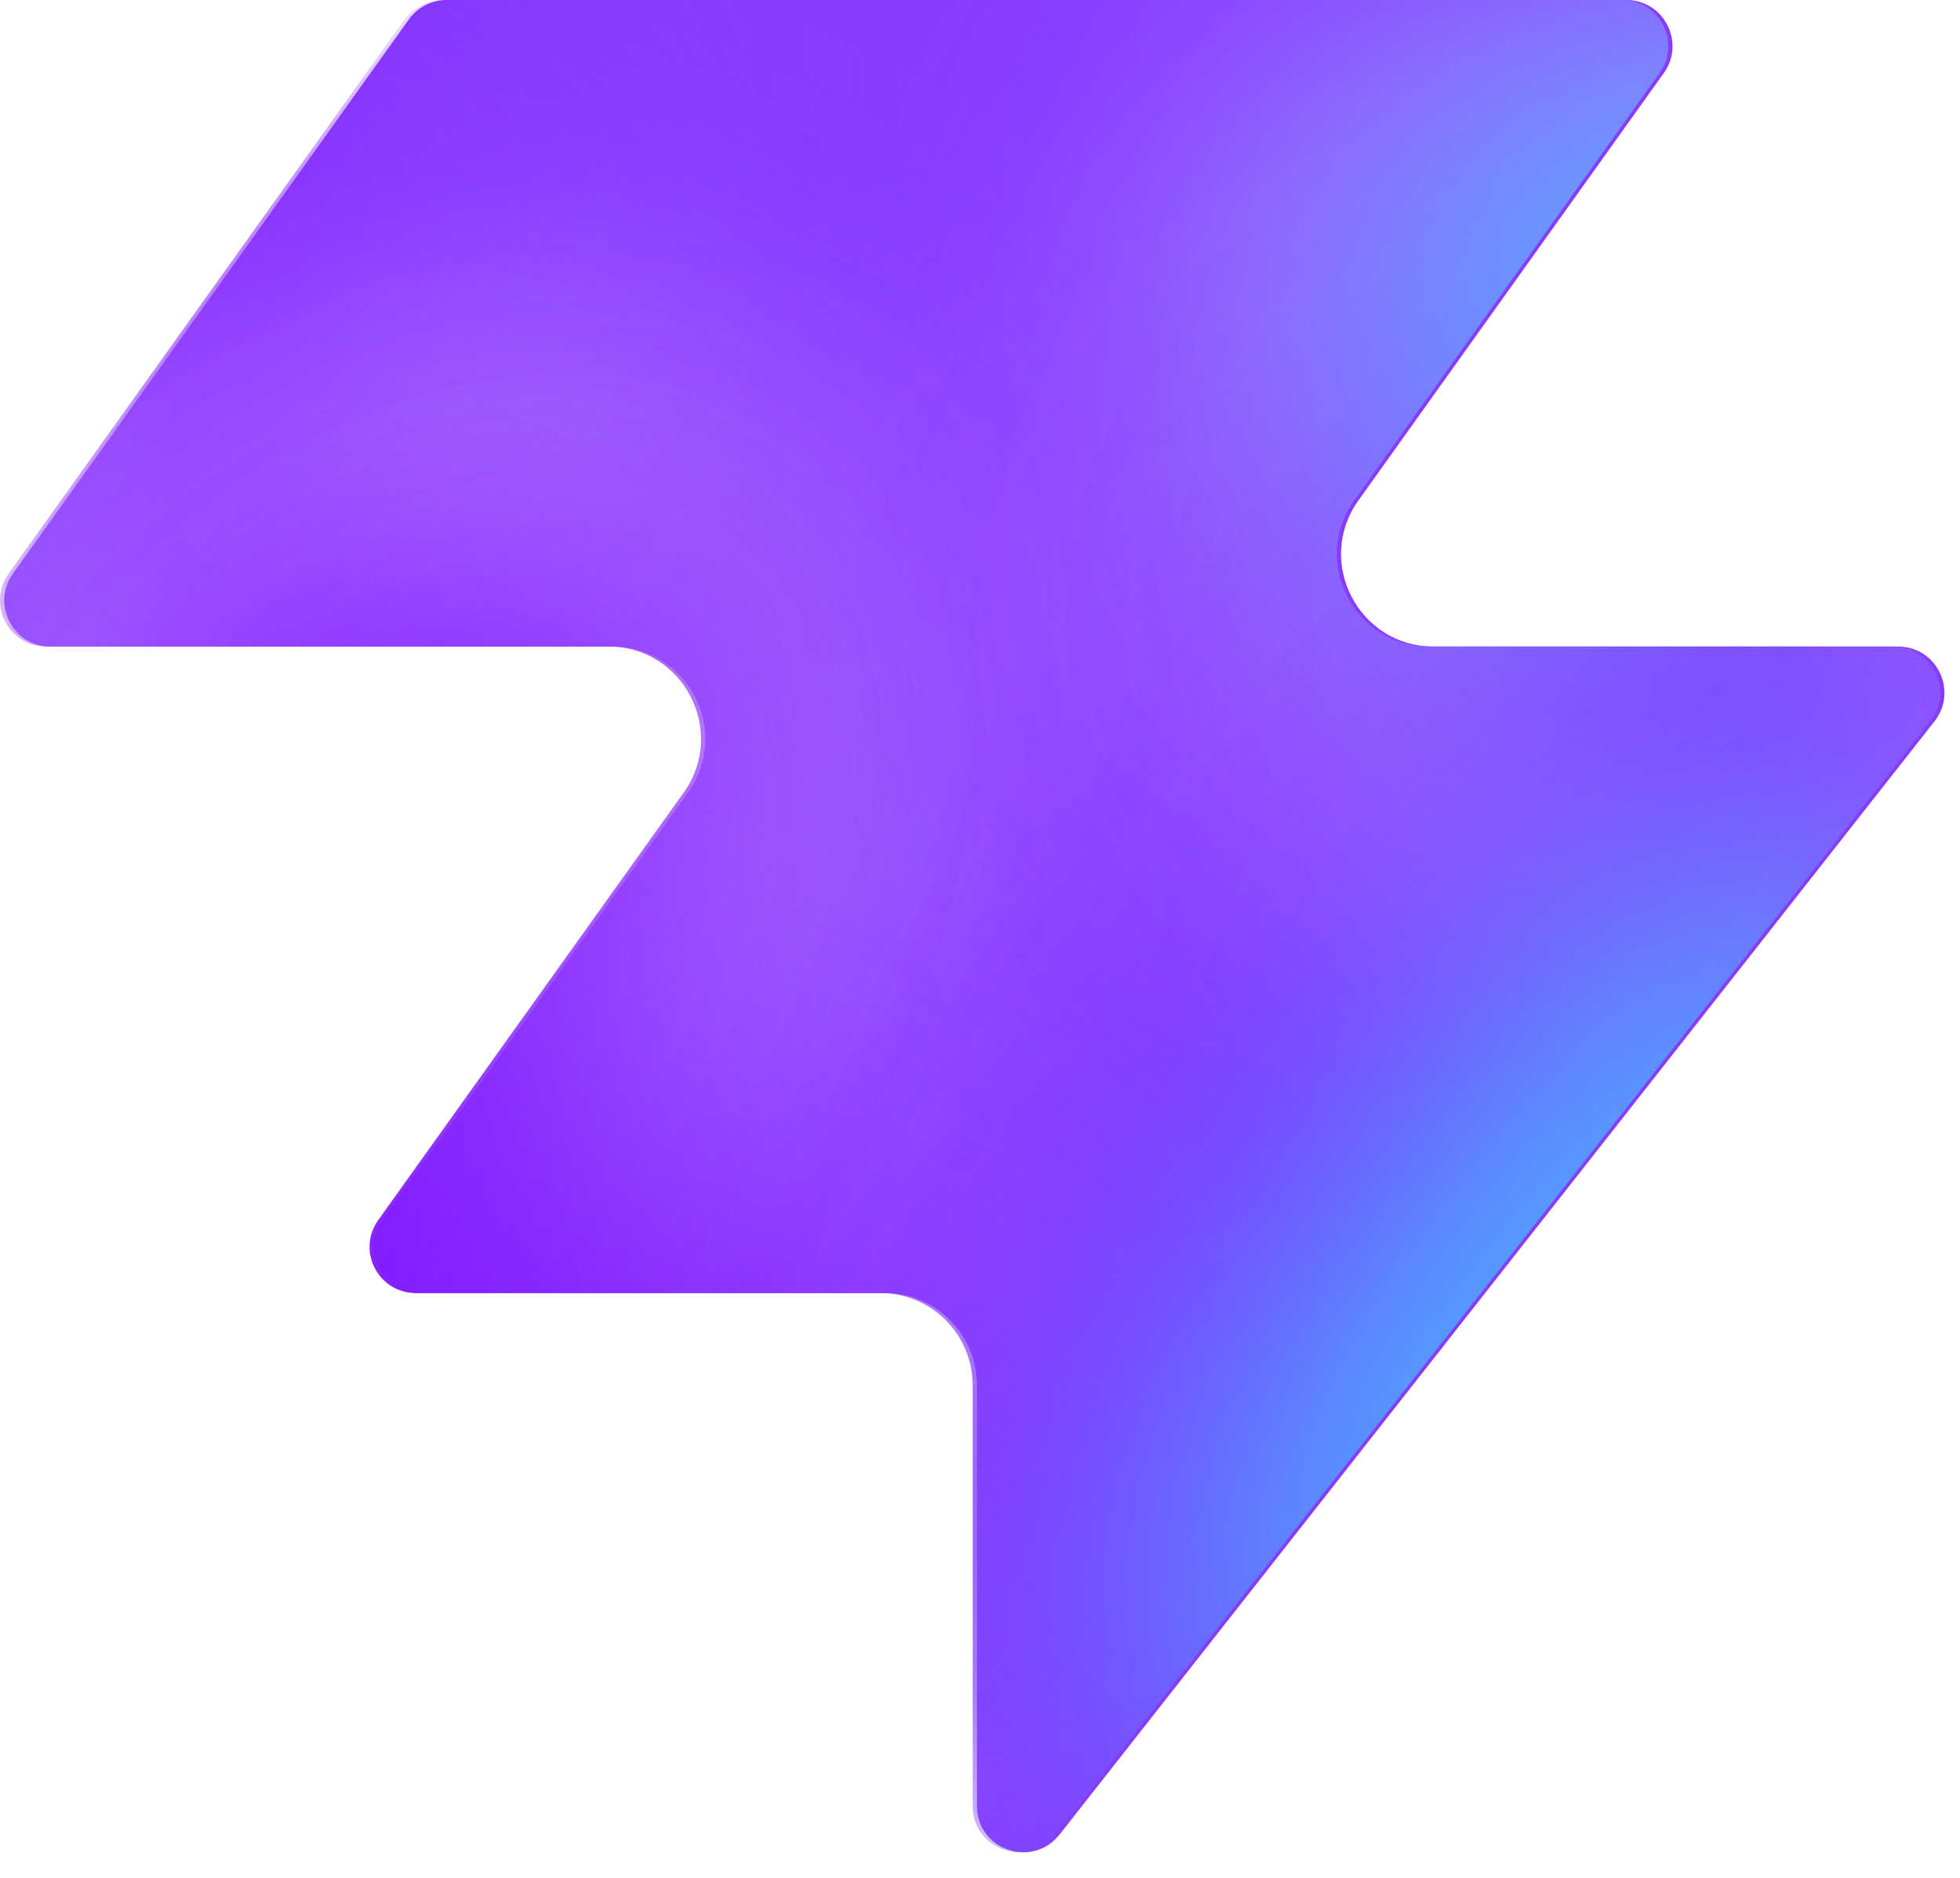
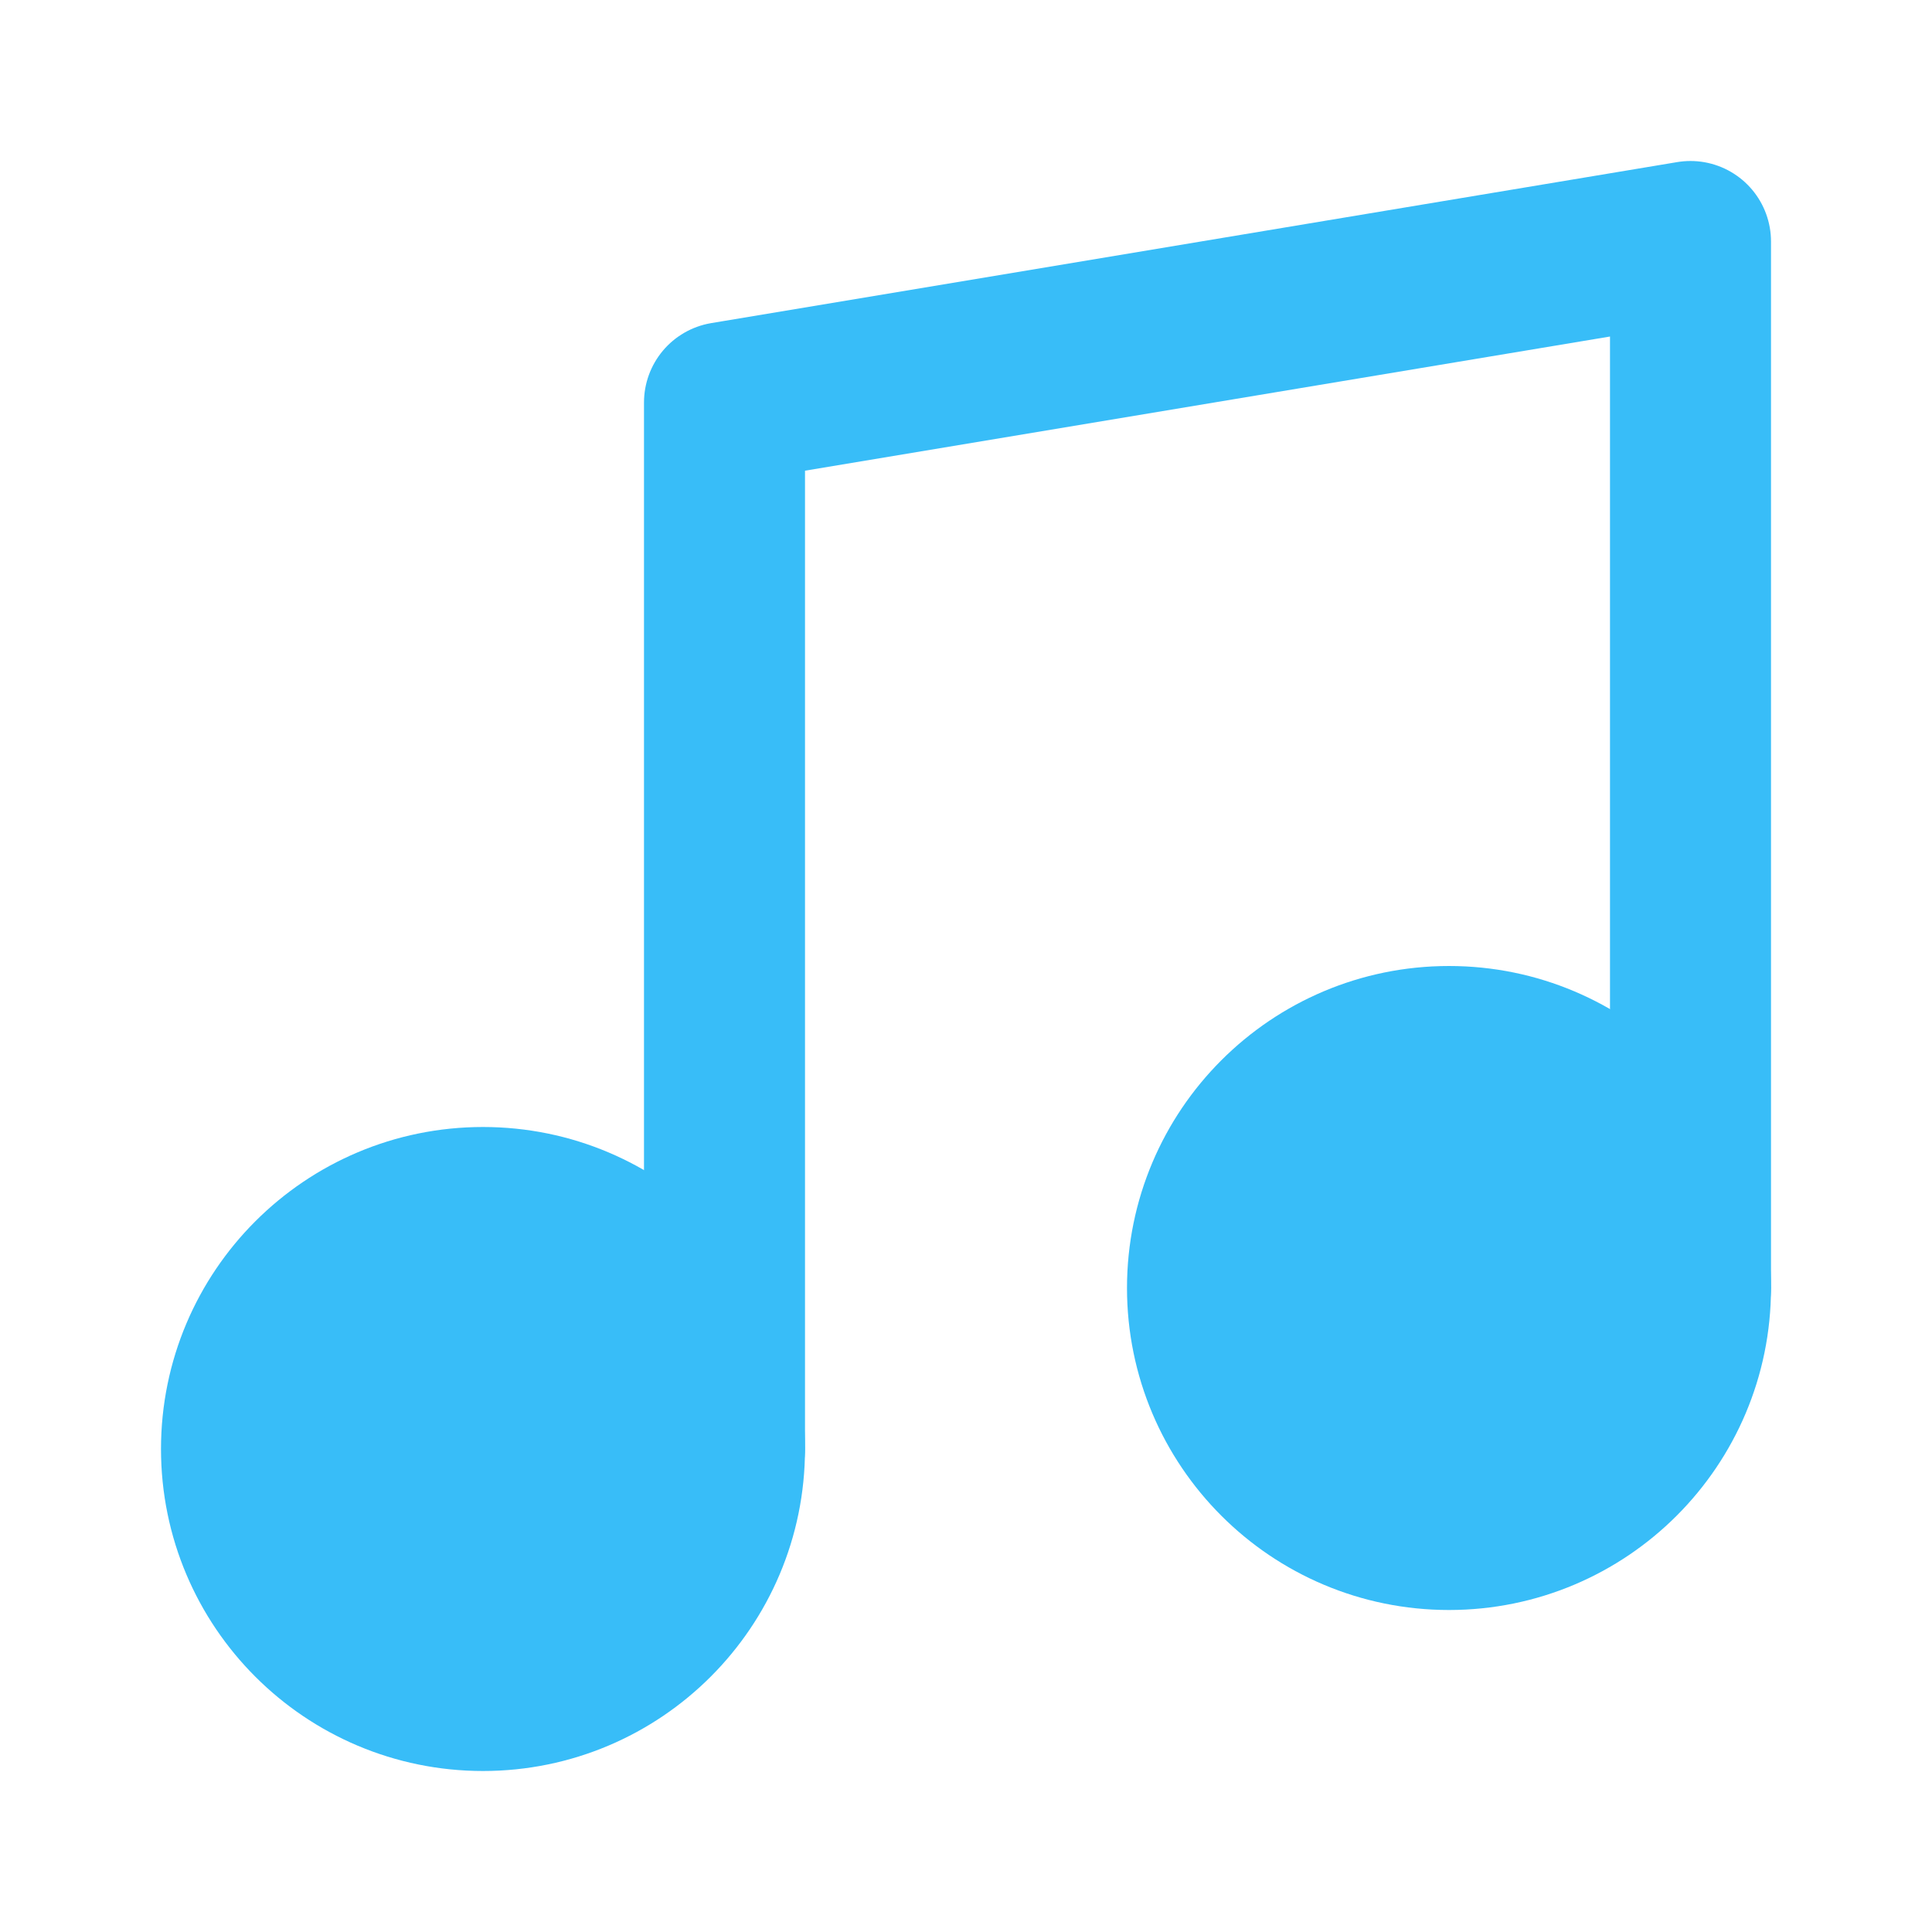
- <svg xmlns="http://www.w3.org/2000/svg" width="48" height="46" fill="none" viewBox="0 0 48 46">
-   <path fill="#863bff" d="M25.946 44.938c-.664.845-2.021.375-2.021-.698V33.937a2.26 2.26 0 0 0-2.262-2.262H10.287c-.92 0-1.456-1.04-.92-1.788l7.48-10.471c1.07-1.497 0-3.578-1.842-3.578H1.237c-.92 0-1.456-1.04-.92-1.788L10.013.474c.214-.297.556-.474.92-.474h28.894c.92 0 1.456 1.04.92 1.788l-7.48 10.471c-1.07 1.498 0 3.579 1.842 3.579h11.377c.943 0 1.473 1.088.89 1.83L25.947 44.94z" style="fill:#863bff;fill:color(display-p3 .525 .23 1);fill-opacity:1" />
-   <mask id="a" width="48" height="46" x="0" y="0" maskUnits="userSpaceOnUse" style="mask-type:alpha">
-     <path fill="#000" d="M25.842 44.938c-.664.844-2.021.375-2.021-.698V33.937a2.26 2.26 0 0 0-2.262-2.262H10.183c-.92 0-1.456-1.04-.92-1.788l7.48-10.471c1.07-1.498 0-3.579-1.842-3.579H1.133c-.92 0-1.456-1.04-.92-1.787L9.91.473c.214-.297.556-.474.92-.474h28.894c.92 0 1.456 1.04.92 1.788l-7.48 10.471c-1.07 1.498 0 3.578 1.842 3.578h11.377c.943 0 1.473 1.088.89 1.832L25.843 44.94z" style="fill:#000;fill-opacity:1" />
-   </mask>
-   <g mask="url(#a)">
-     <g filter="url(#b)">
-       <ellipse cx="5.508" cy="14.704" fill="#ede6ff" rx="5.508" ry="14.704" style="fill:#ede6ff;fill:color(display-p3 .927 .903 1);fill-opacity:1" transform="matrix(.00324 1 1 -.00324 -4.47 31.516)" />
-     </g>
-     <g filter="url(#c)">
-       <ellipse cx="10.399" cy="29.851" fill="#ede6ff" rx="10.399" ry="29.851" style="fill:#ede6ff;fill:color(display-p3 .927 .903 1);fill-opacity:1" transform="matrix(.00324 1 1 -.00324 -39.328 7.883)" />
-     </g>
-     <g filter="url(#d)">
-       <ellipse cx="5.508" cy="30.487" fill="#7e14ff" rx="5.508" ry="30.487" style="fill:#7e14ff;fill:color(display-p3 .492 .077 1);fill-opacity:1" transform="rotate(89.814 -25.913 -14.639)scale(1 -1)" />
-     </g>
-     <g filter="url(#e)">
-       <ellipse cx="5.508" cy="30.599" fill="#7e14ff" rx="5.508" ry="30.599" style="fill:#7e14ff;fill:color(display-p3 .492 .077 1);fill-opacity:1" transform="rotate(89.814 -32.644 -3.334)scale(1 -1)" />
-     </g>
-     <g filter="url(#f)">
-       <ellipse cx="5.508" cy="30.599" fill="#7e14ff" rx="5.508" ry="30.599" style="fill:#7e14ff;fill:color(display-p3 .492 .077 1);fill-opacity:1" transform="matrix(.00324 1 1 -.00324 -34.34 30.47)" />
-     </g>
-     <g filter="url(#g)">
-       <ellipse cx="14.072" cy="22.078" fill="#ede6ff" rx="14.072" ry="22.078" style="fill:#ede6ff;fill:color(display-p3 .927 .903 1);fill-opacity:1" transform="rotate(93.35 24.506 48.493)scale(-1 1)" />
-     </g>
-     <g filter="url(#h)">
-       <ellipse cx="3.47" cy="21.501" fill="#7e14ff" rx="3.47" ry="21.501" style="fill:#7e14ff;fill:color(display-p3 .492 .077 1);fill-opacity:1" transform="rotate(89.009 28.708 47.59)scale(-1 1)" />
-     </g>
-     <g filter="url(#i)">
-       <ellipse cx="3.47" cy="21.501" fill="#7e14ff" rx="3.47" ry="21.501" style="fill:#7e14ff;fill:color(display-p3 .492 .077 1);fill-opacity:1" transform="rotate(89.009 28.708 47.59)scale(-1 1)" />
-     </g>
-     <g filter="url(#j)">
-       <ellipse cx=".387" cy="8.972" fill="#7e14ff" rx="4.407" ry="29.108" style="fill:#7e14ff;fill:color(display-p3 .492 .077 1);fill-opacity:1" transform="rotate(39.51 .387 8.972)" />
-     </g>
-     <g filter="url(#k)">
-       <ellipse cx="47.523" cy="-6.092" fill="#7e14ff" rx="4.407" ry="29.108" style="fill:#7e14ff;fill:color(display-p3 .492 .077 1);fill-opacity:1" transform="rotate(37.892 47.523 -6.092)" />
-     </g>
-     <g filter="url(#l)">
-       <ellipse cx="41.412" cy="6.333" fill="#47bfff" rx="5.971" ry="9.665" style="fill:#47bfff;fill:color(display-p3 .28 .748 1);fill-opacity:1" transform="rotate(37.892 41.412 6.333)" />
-     </g>
-     <g filter="url(#m)">
-       <ellipse cx="-1.879" cy="38.332" fill="#7e14ff" rx="4.407" ry="29.108" style="fill:#7e14ff;fill:color(display-p3 .492 .077 1);fill-opacity:1" transform="rotate(37.892 -1.88 38.332)" />
-     </g>
-     <g filter="url(#n)">
-       <ellipse cx="-1.879" cy="38.332" fill="#7e14ff" rx="4.407" ry="29.108" style="fill:#7e14ff;fill:color(display-p3 .492 .077 1);fill-opacity:1" transform="rotate(37.892 -1.88 38.332)" />
-     </g>
-     <g filter="url(#o)">
-       <ellipse cx="35.651" cy="29.907" fill="#7e14ff" rx="4.407" ry="29.108" style="fill:#7e14ff;fill:color(display-p3 .492 .077 1);fill-opacity:1" transform="rotate(37.892 35.651 29.907)" />
-     </g>
-     <g filter="url(#p)">
-       <ellipse cx="38.418" cy="32.4" fill="#47bfff" rx="5.971" ry="15.297" style="fill:#47bfff;fill:color(display-p3 .28 .748 1);fill-opacity:1" transform="rotate(37.892 38.418 32.4)" />
-     </g>
-   </g>
-   <defs>
-     <filter id="b" width="60.045" height="41.654" x="-19.77" y="16.149" color-interpolation-filters="sRGB" filterUnits="userSpaceOnUse">
-       <feFlood flood-opacity="0" result="BackgroundImageFix" />
-       <feBlend in="SourceGraphic" in2="BackgroundImageFix" result="shape" />
-       <feGaussianBlur result="effect1_foregroundBlur_2002_17158" stdDeviation="7.659" />
-     </filter>
-     <filter id="c" width="90.34" height="51.437" x="-54.613" y="-7.533" color-interpolation-filters="sRGB" filterUnits="userSpaceOnUse">
-       <feFlood flood-opacity="0" result="BackgroundImageFix" />
-       <feBlend in="SourceGraphic" in2="BackgroundImageFix" result="shape" />
-       <feGaussianBlur result="effect1_foregroundBlur_2002_17158" stdDeviation="7.659" />
-     </filter>
-     <filter id="d" width="79.355" height="29.4" x="-49.64" y="2.03" color-interpolation-filters="sRGB" filterUnits="userSpaceOnUse">
-       <feFlood flood-opacity="0" result="BackgroundImageFix" />
-       <feBlend in="SourceGraphic" in2="BackgroundImageFix" result="shape" />
-       <feGaussianBlur result="effect1_foregroundBlur_2002_17158" stdDeviation="4.596" />
-     </filter>
-     <filter id="e" width="79.579" height="29.4" x="-45.045" y="20.029" color-interpolation-filters="sRGB" filterUnits="userSpaceOnUse">
-       <feFlood flood-opacity="0" result="BackgroundImageFix" />
-       <feBlend in="SourceGraphic" in2="BackgroundImageFix" result="shape" />
-       <feGaussianBlur result="effect1_foregroundBlur_2002_17158" stdDeviation="4.596" />
-     </filter>
-     <filter id="f" width="79.579" height="29.4" x="-43.513" y="21.178" color-interpolation-filters="sRGB" filterUnits="userSpaceOnUse">
-       <feFlood flood-opacity="0" result="BackgroundImageFix" />
-       <feBlend in="SourceGraphic" in2="BackgroundImageFix" result="shape" />
-       <feGaussianBlur result="effect1_foregroundBlur_2002_17158" stdDeviation="4.596" />
-     </filter>
-     <filter id="g" width="74.749" height="58.852" x="15.756" y="-17.901" color-interpolation-filters="sRGB" filterUnits="userSpaceOnUse">
-       <feFlood flood-opacity="0" result="BackgroundImageFix" />
-       <feBlend in="SourceGraphic" in2="BackgroundImageFix" result="shape" />
-       <feGaussianBlur result="effect1_foregroundBlur_2002_17158" stdDeviation="7.659" />
-     </filter>
-     <filter id="h" width="61.377" height="25.362" x="23.548" y="2.284" color-interpolation-filters="sRGB" filterUnits="userSpaceOnUse">
-       <feFlood flood-opacity="0" result="BackgroundImageFix" />
-       <feBlend in="SourceGraphic" in2="BackgroundImageFix" result="shape" />
-       <feGaussianBlur result="effect1_foregroundBlur_2002_17158" stdDeviation="4.596" />
-     </filter>
-     <filter id="i" width="61.377" height="25.362" x="23.548" y="2.284" color-interpolation-filters="sRGB" filterUnits="userSpaceOnUse">
-       <feFlood flood-opacity="0" result="BackgroundImageFix" />
-       <feBlend in="SourceGraphic" in2="BackgroundImageFix" result="shape" />
-       <feGaussianBlur result="effect1_foregroundBlur_2002_17158" stdDeviation="4.596" />
-     </filter>
-     <filter id="j" width="56.045" height="63.649" x="-27.636" y="-22.853" color-interpolation-filters="sRGB" filterUnits="userSpaceOnUse">
-       <feFlood flood-opacity="0" result="BackgroundImageFix" />
-       <feBlend in="SourceGraphic" in2="BackgroundImageFix" result="shape" />
-       <feGaussianBlur result="effect1_foregroundBlur_2002_17158" stdDeviation="4.596" />
-     </filter>
-     <filter id="k" width="54.814" height="64.646" x="20.116" y="-38.415" color-interpolation-filters="sRGB" filterUnits="userSpaceOnUse">
-       <feFlood flood-opacity="0" result="BackgroundImageFix" />
-       <feBlend in="SourceGraphic" in2="BackgroundImageFix" result="shape" />
-       <feGaussianBlur result="effect1_foregroundBlur_2002_17158" stdDeviation="4.596" />
-     </filter>
-     <filter id="l" width="33.541" height="35.313" x="24.641" y="-11.323" color-interpolation-filters="sRGB" filterUnits="userSpaceOnUse">
-       <feFlood flood-opacity="0" result="BackgroundImageFix" />
-       <feBlend in="SourceGraphic" in2="BackgroundImageFix" result="shape" />
-       <feGaussianBlur result="effect1_foregroundBlur_2002_17158" stdDeviation="4.596" />
-     </filter>
-     <filter id="m" width="54.814" height="64.646" x="-29.286" y="6.009" color-interpolation-filters="sRGB" filterUnits="userSpaceOnUse">
-       <feFlood flood-opacity="0" result="BackgroundImageFix" />
-       <feBlend in="SourceGraphic" in2="BackgroundImageFix" result="shape" />
-       <feGaussianBlur result="effect1_foregroundBlur_2002_17158" stdDeviation="4.596" />
-     </filter>
-     <filter id="n" width="54.814" height="64.646" x="-29.286" y="6.009" color-interpolation-filters="sRGB" filterUnits="userSpaceOnUse">
-       <feFlood flood-opacity="0" result="BackgroundImageFix" />
-       <feBlend in="SourceGraphic" in2="BackgroundImageFix" result="shape" />
-       <feGaussianBlur result="effect1_foregroundBlur_2002_17158" stdDeviation="4.596" />
-     </filter>
-     <filter id="o" width="54.814" height="64.646" x="8.244" y="-2.416" color-interpolation-filters="sRGB" filterUnits="userSpaceOnUse">
-       <feFlood flood-opacity="0" result="BackgroundImageFix" />
-       <feBlend in="SourceGraphic" in2="BackgroundImageFix" result="shape" />
-       <feGaussianBlur result="effect1_foregroundBlur_2002_17158" stdDeviation="4.596" />
-     </filter>
-     <filter id="p" width="39.409" height="43.623" x="18.713" y="10.588" color-interpolation-filters="sRGB" filterUnits="userSpaceOnUse">
-       <feFlood flood-opacity="0" result="BackgroundImageFix" />
-       <feBlend in="SourceGraphic" in2="BackgroundImageFix" result="shape" />
-       <feGaussianBlur result="effect1_foregroundBlur_2002_17158" stdDeviation="4.596" />
-     </filter>
-   </defs>
+ <svg xmlns="http://www.w3.org/2000/svg" viewBox="0 0 24 24" fill="none" stroke="#38bdf8" stroke-width="2" stroke-linecap="round" stroke-linejoin="round">
+   <path d="M9 18V5l12-2v13" />
+   <circle cx="6" cy="18" r="3" fill="#38bdf8" />
+   <circle cx="18" cy="16" r="3" fill="#38bdf8" />
</svg>
